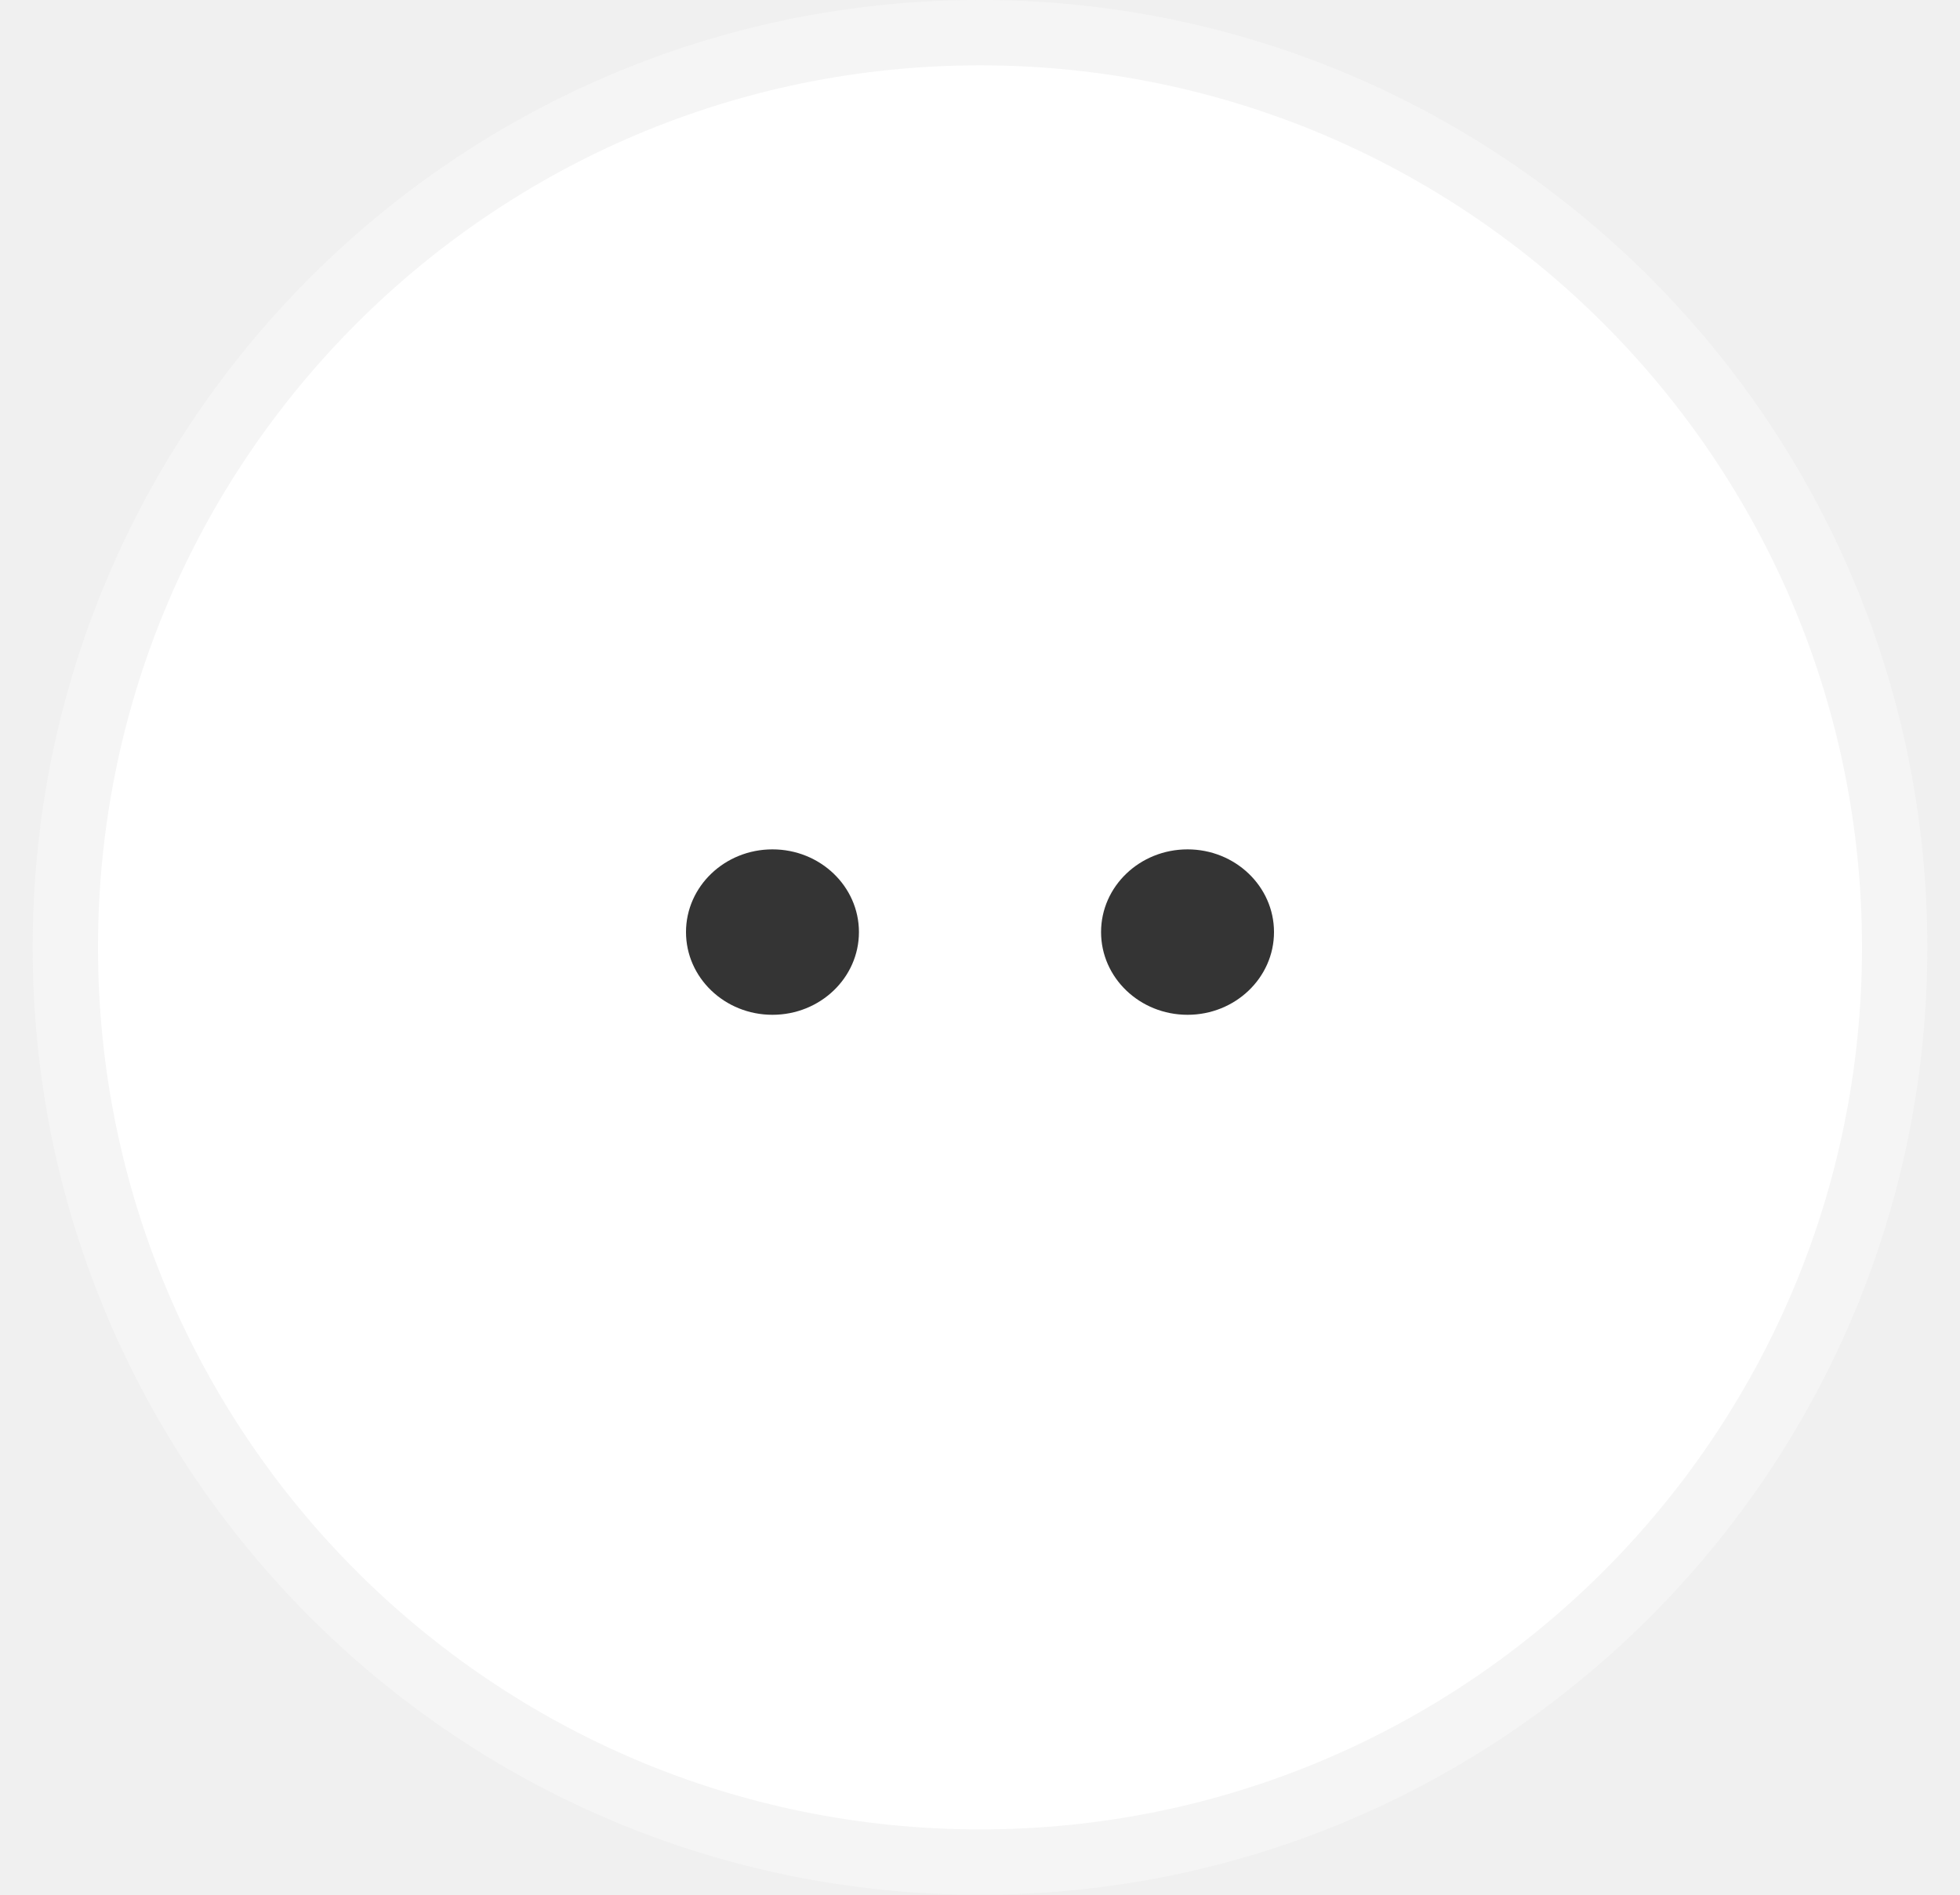
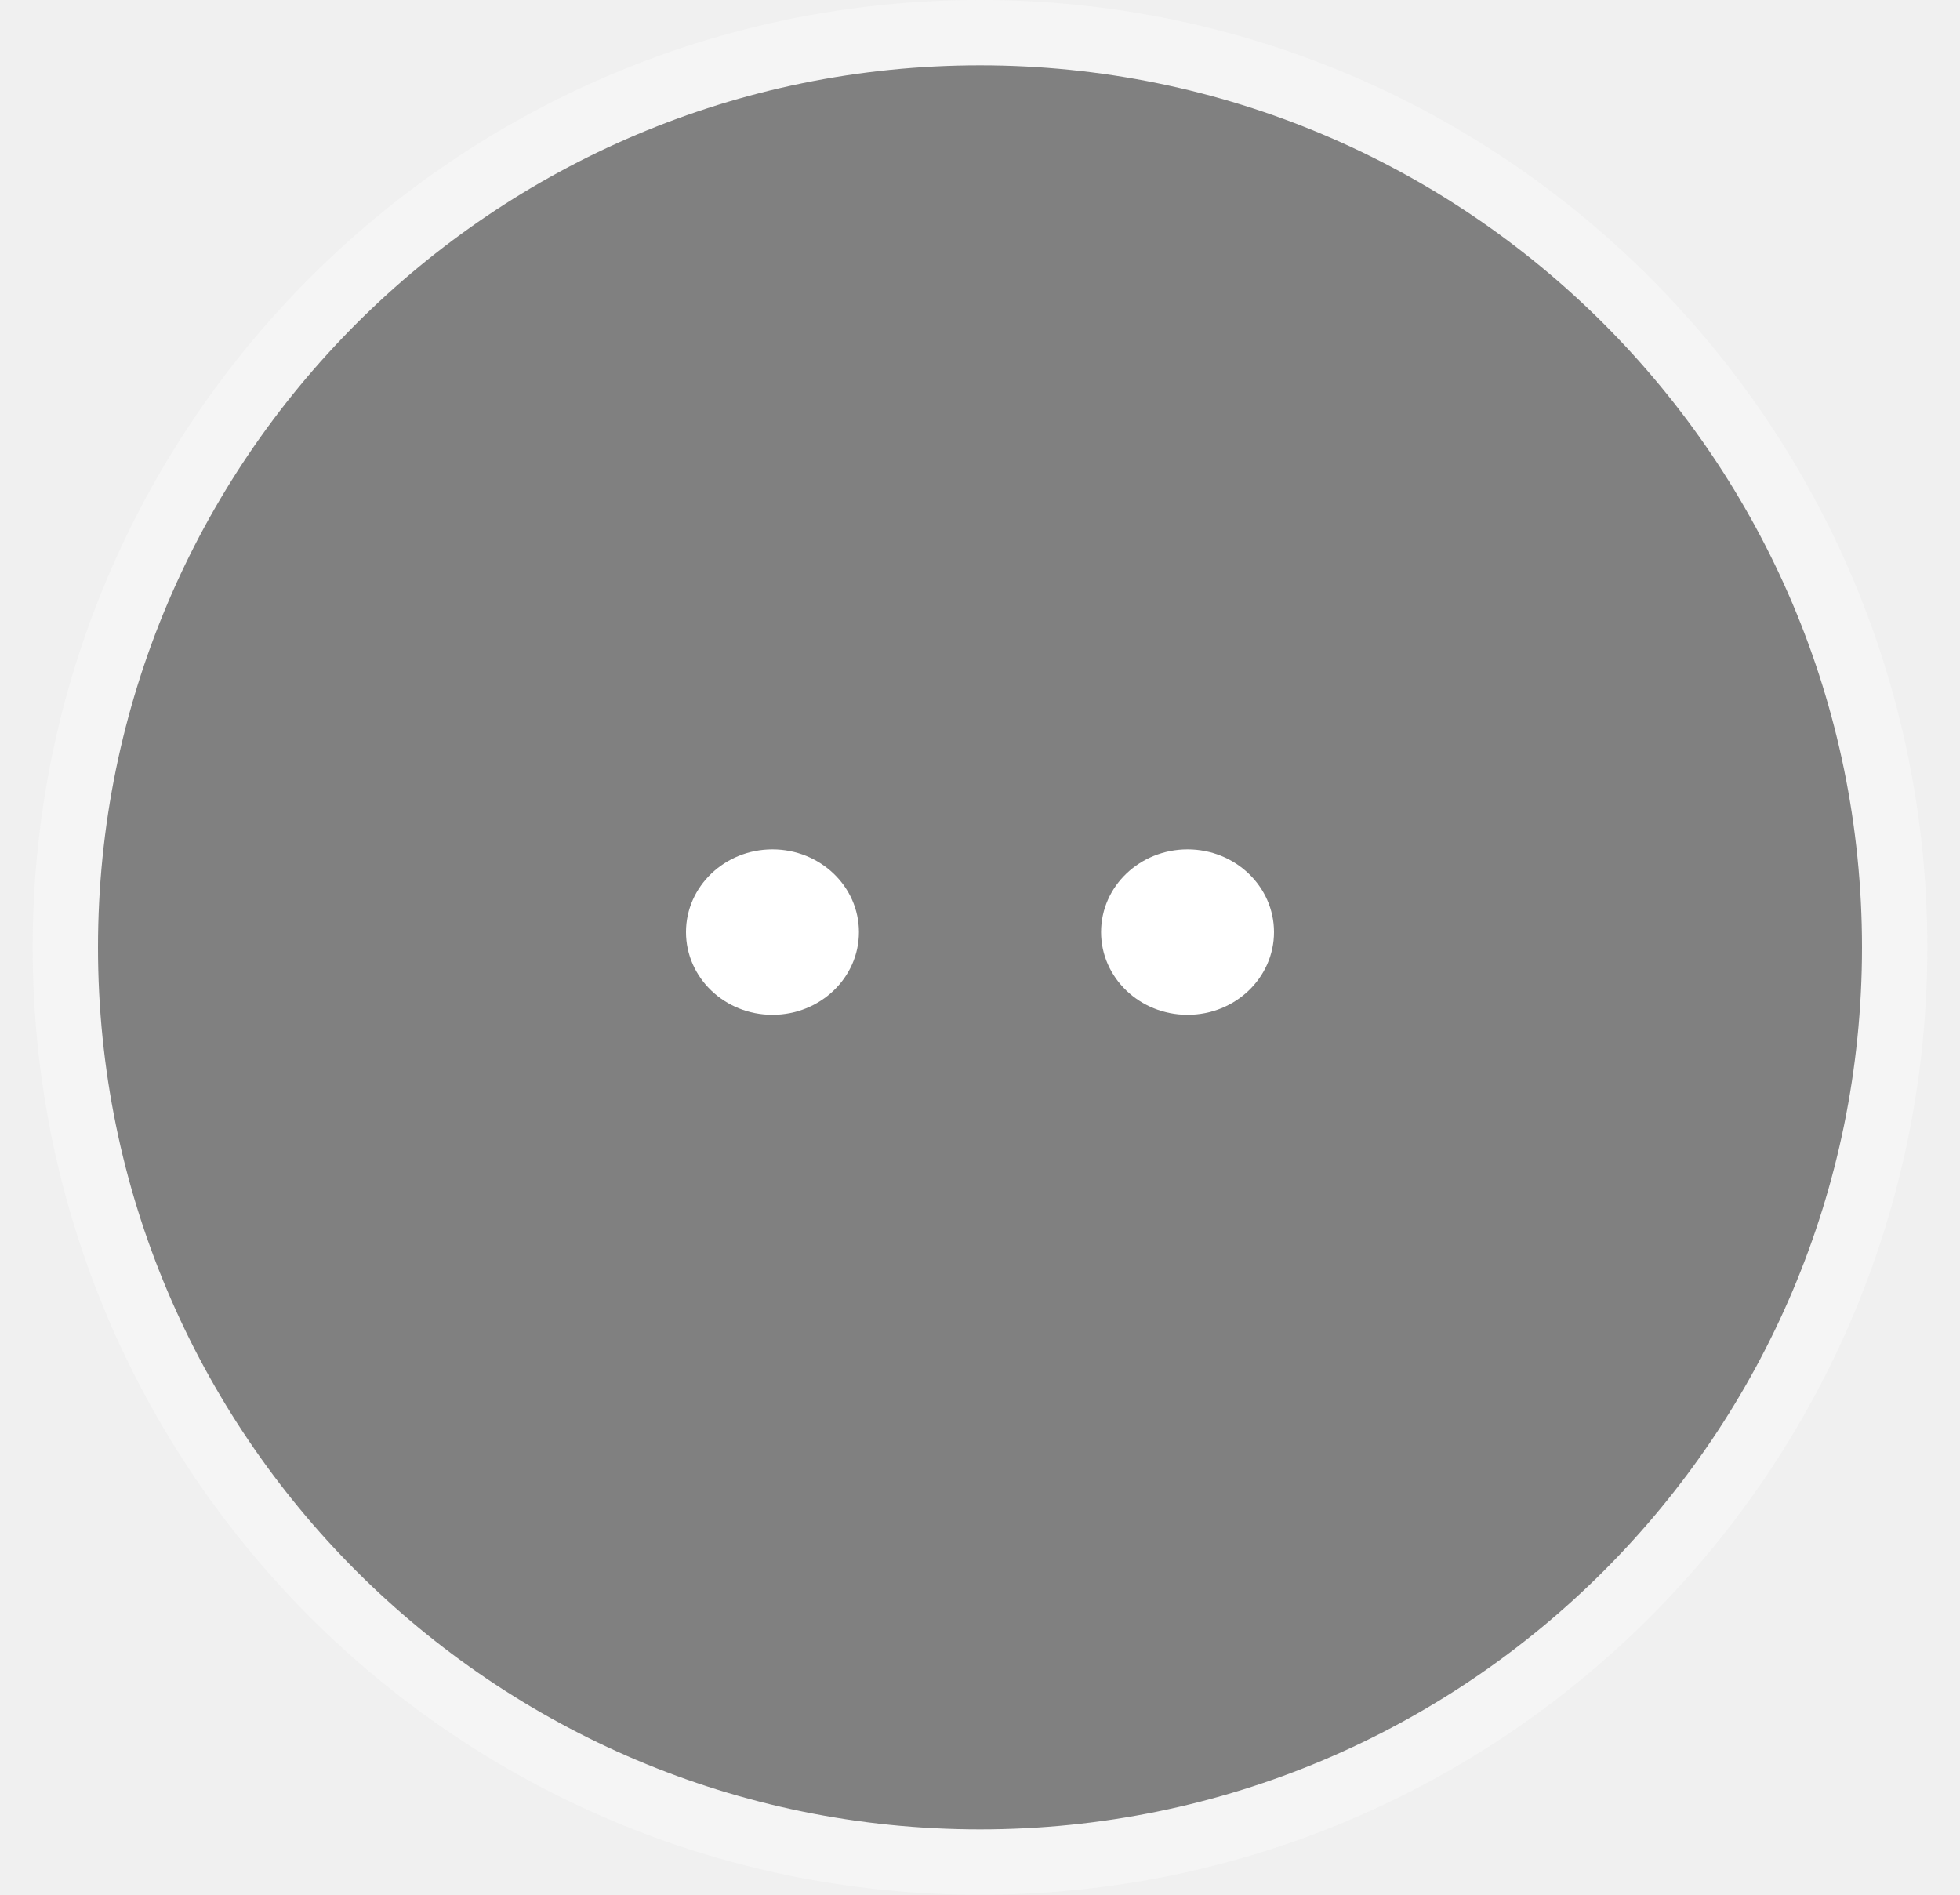
<svg xmlns="http://www.w3.org/2000/svg" viewBox="0 0 30 29" fill="none">
-   <circle cx="15" cy="14.5" r="14" fill="white" stroke="#F5F5F5" />
-   <path d="M13.147 14.266C13.147 14.965 12.555 15.532 11.823 15.532C11.093 15.532 10.5 14.965 10.5 14.266C10.5 13.567 11.093 13 11.823 13C12.555 13 13.147 13.567 13.147 14.266Z" fill="#343434" />
-   <path d="M19.5 14.266C19.5 14.965 18.907 15.532 18.177 15.532C17.445 15.532 16.853 14.965 16.853 14.266C16.853 13.567 17.445 13 18.177 13C18.907 13 19.5 13.567 19.5 14.266Z" fill="#343434" />
+   <circle cx="15" cy="14.5" r="14" fill="#808080" stroke="#F5F5F5" />
+   <path d="M13.147 14.266C13.147 14.965 12.555 15.532 11.823 15.532C11.093 15.532 10.5 14.965 10.5 14.266C10.5 13.567 11.093 13 11.823 13C12.555 13 13.147 13.567 13.147 14.266Z" fill="white" />
+   <path d="M19.5 14.266C19.5 14.965 18.907 15.532 18.177 15.532C17.445 15.532 16.853 14.965 16.853 14.266C16.853 13.567 17.445 13 18.177 13C18.907 13 19.5 13.567 19.5 14.266Z" fill="white" />
</svg>
